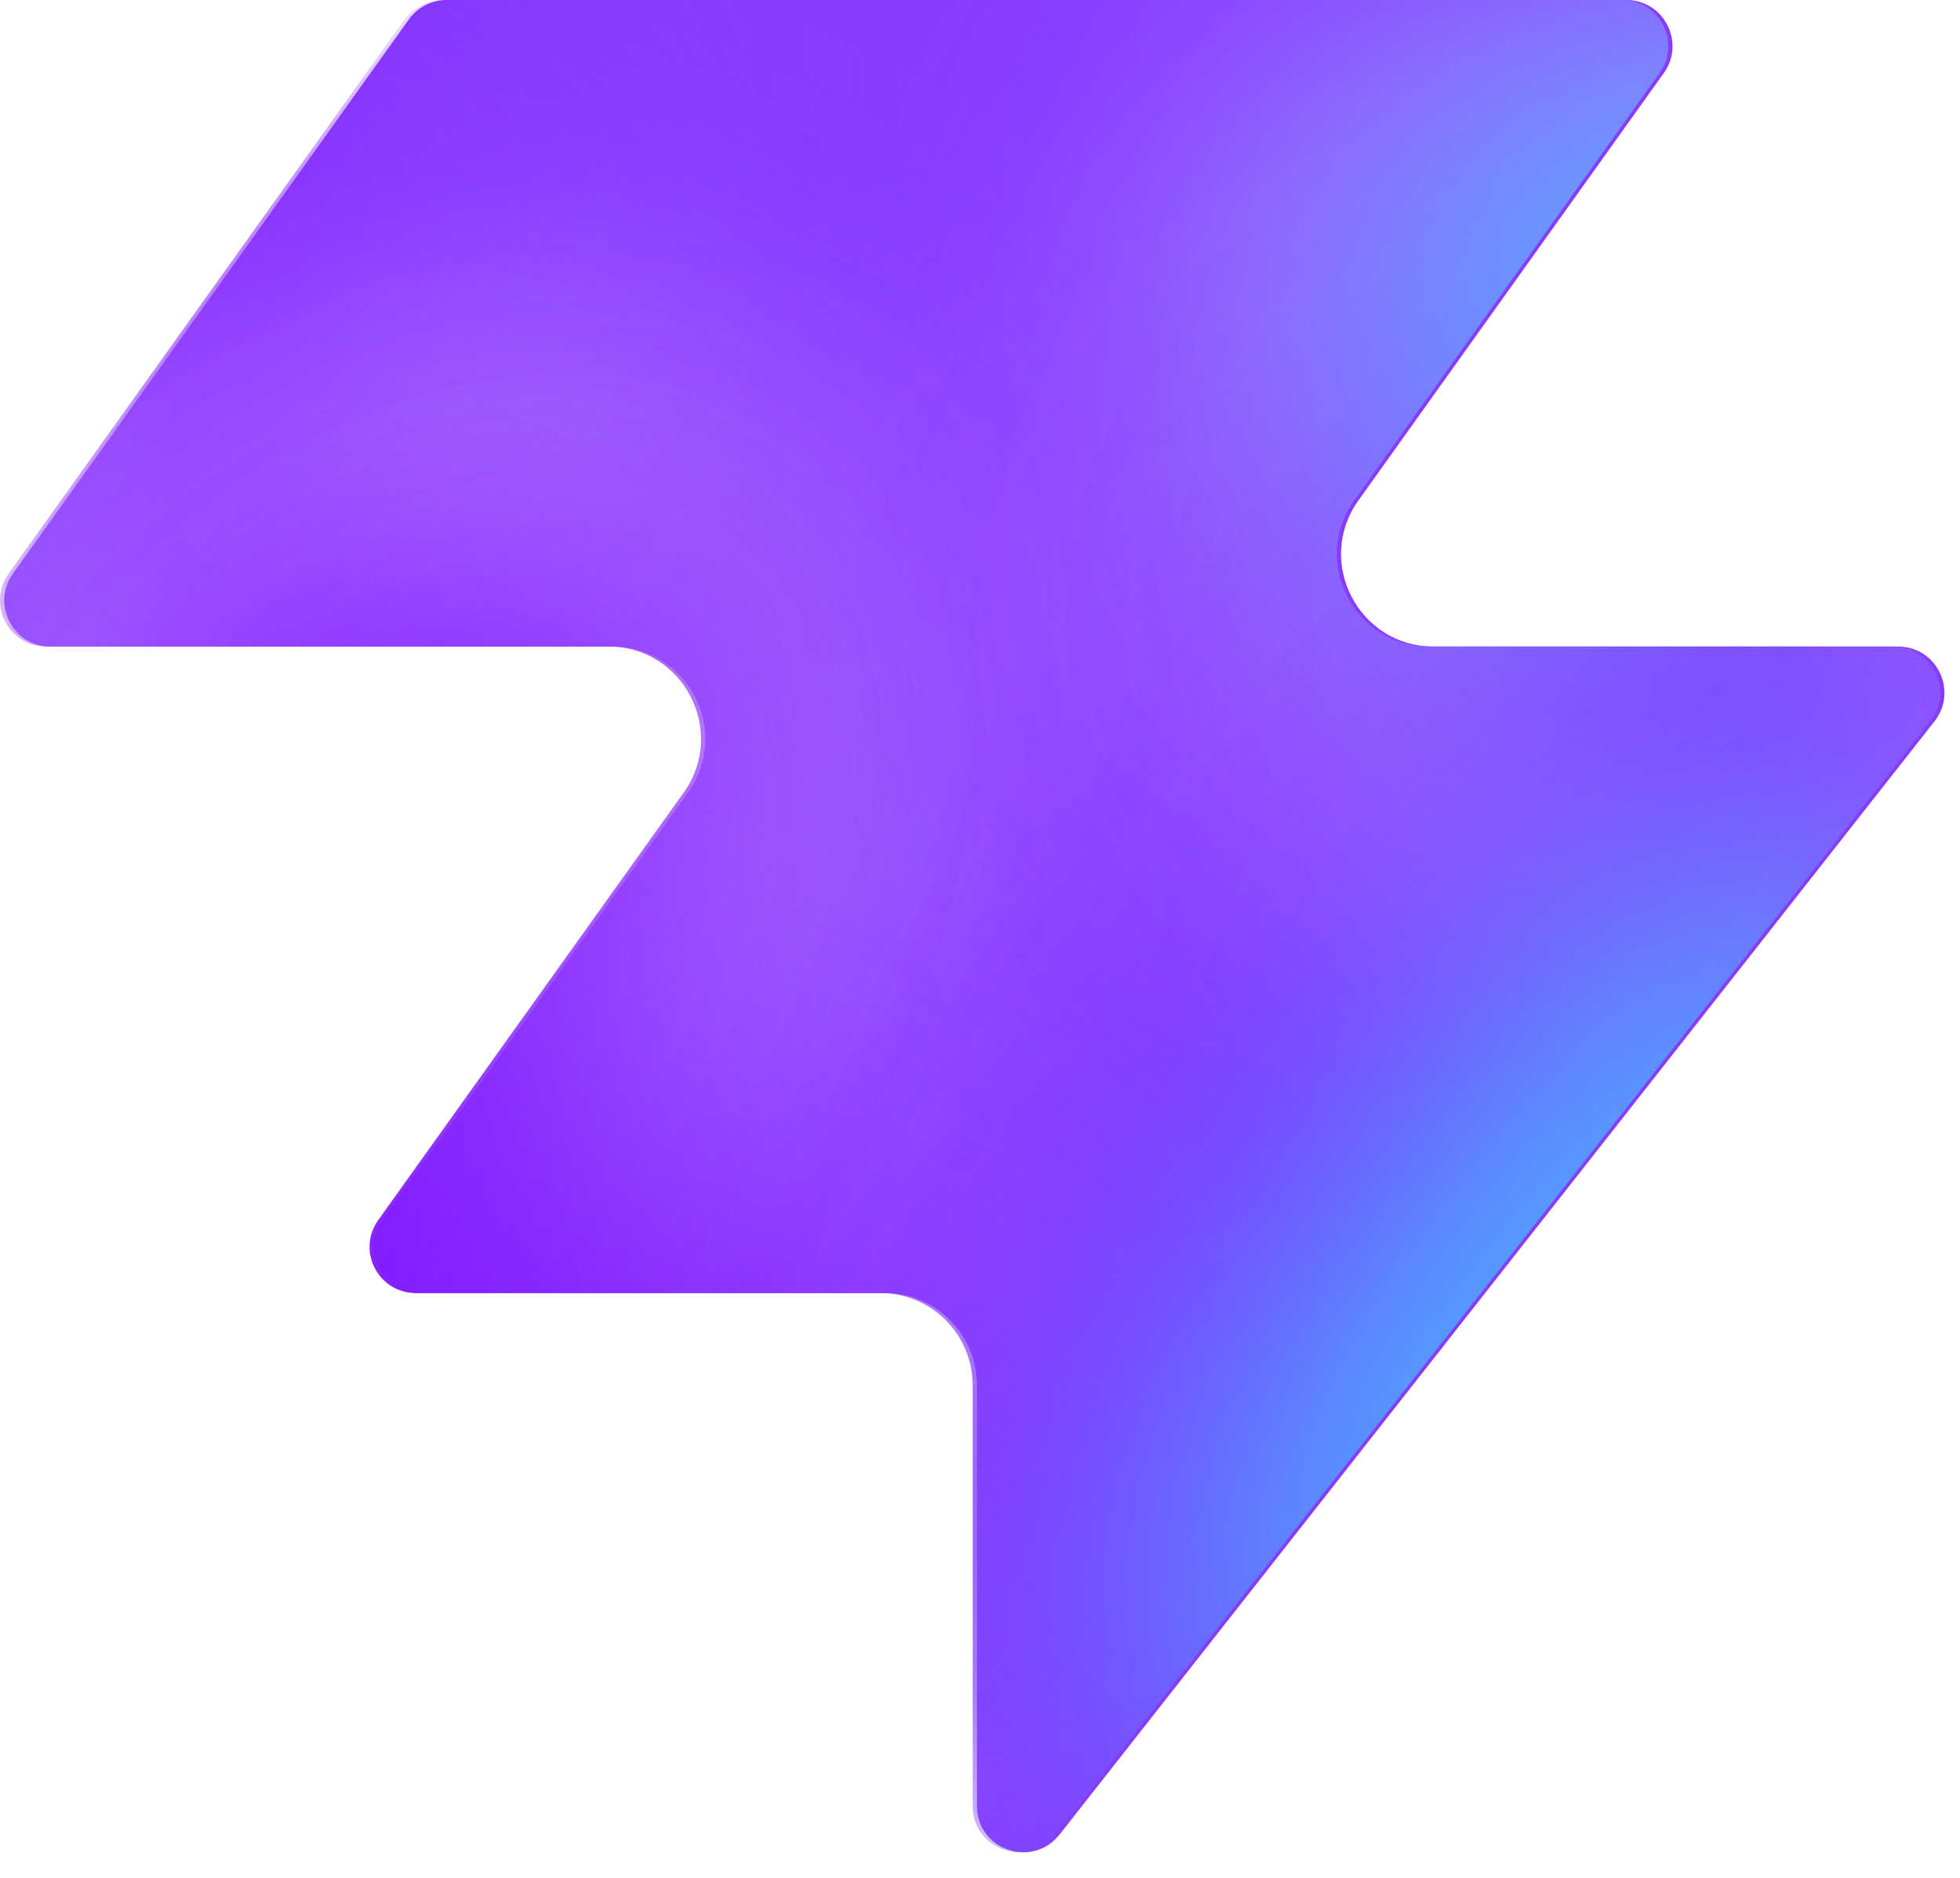
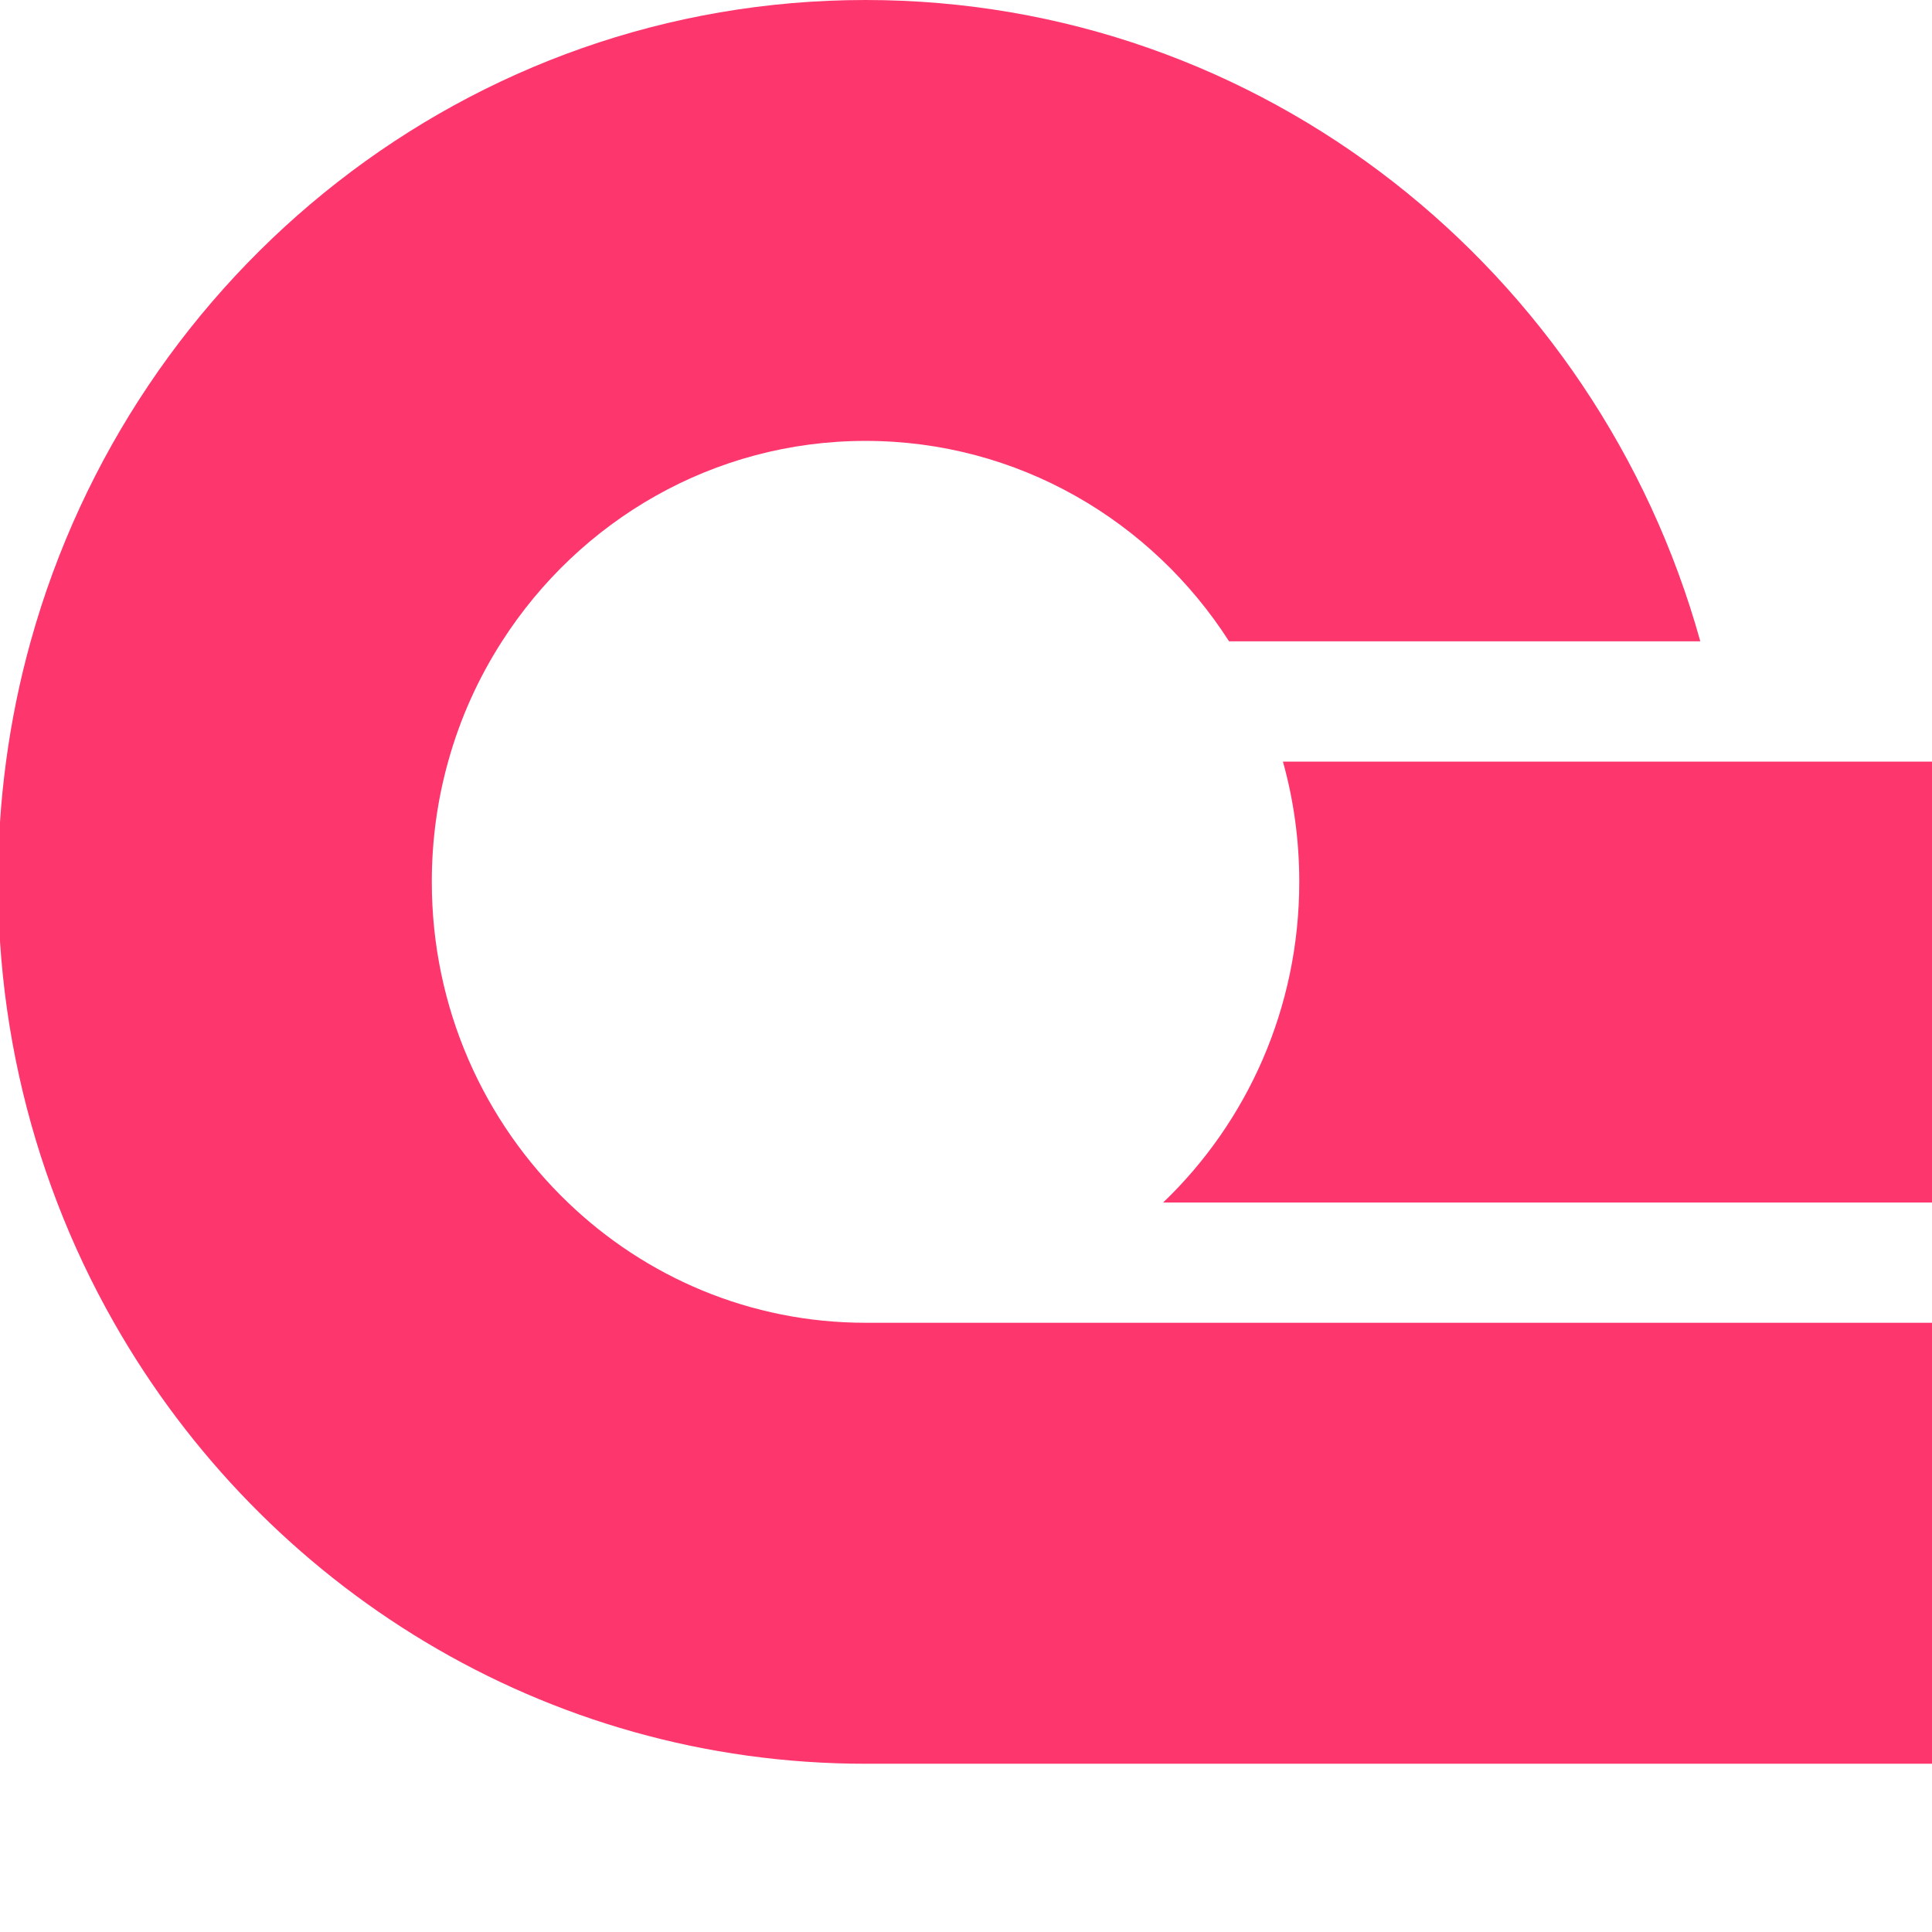
- <svg xmlns="http://www.w3.org/2000/svg" width="48" height="46" fill="none" viewBox="0 0 48 46">
-   <path fill="#863bff" d="M25.946 44.938c-.664.845-2.021.375-2.021-.698V33.937a2.26 2.26 0 0 0-2.262-2.262H10.287c-.92 0-1.456-1.04-.92-1.788l7.48-10.471c1.07-1.497 0-3.578-1.842-3.578H1.237c-.92 0-1.456-1.04-.92-1.788L10.013.474c.214-.297.556-.474.92-.474h28.894c.92 0 1.456 1.04.92 1.788l-7.48 10.471c-1.07 1.498 0 3.579 1.842 3.579h11.377c.943 0 1.473 1.088.89 1.83L25.947 44.94z" style="fill:#863bff;fill:color(display-p3 .525 .23 1);fill-opacity:1" />
-   <mask id="a" width="48" height="46" x="0" y="0" maskUnits="userSpaceOnUse" style="mask-type:alpha">
-     <path fill="#000" d="M25.842 44.938c-.664.844-2.021.375-2.021-.698V33.937a2.26 2.26 0 0 0-2.262-2.262H10.183c-.92 0-1.456-1.04-.92-1.788l7.48-10.471c1.07-1.498 0-3.579-1.842-3.579H1.133c-.92 0-1.456-1.04-.92-1.787L9.91.473c.214-.297.556-.474.92-.474h28.894c.92 0 1.456 1.04.92 1.788l-7.48 10.471c-1.07 1.498 0 3.578 1.842 3.578h11.377c.943 0 1.473 1.088.89 1.832L25.843 44.94z" style="fill:#000;fill-opacity:1" />
-   </mask>
-   <g mask="url(#a)">
-     <g filter="url(#b)">
-       <ellipse cx="5.508" cy="14.704" fill="#ede6ff" rx="5.508" ry="14.704" style="fill:#ede6ff;fill:color(display-p3 .927 .903 1);fill-opacity:1" transform="matrix(.00324 1 1 -.00324 -4.47 31.516)" />
-     </g>
-     <g filter="url(#c)">
-       <ellipse cx="10.399" cy="29.851" fill="#ede6ff" rx="10.399" ry="29.851" style="fill:#ede6ff;fill:color(display-p3 .927 .903 1);fill-opacity:1" transform="matrix(.00324 1 1 -.00324 -39.328 7.883)" />
-     </g>
-     <g filter="url(#d)">
-       <ellipse cx="5.508" cy="30.487" fill="#7e14ff" rx="5.508" ry="30.487" style="fill:#7e14ff;fill:color(display-p3 .492 .077 1);fill-opacity:1" transform="rotate(89.814 -25.913 -14.639)scale(1 -1)" />
-     </g>
-     <g filter="url(#e)">
-       <ellipse cx="5.508" cy="30.599" fill="#7e14ff" rx="5.508" ry="30.599" style="fill:#7e14ff;fill:color(display-p3 .492 .077 1);fill-opacity:1" transform="rotate(89.814 -32.644 -3.334)scale(1 -1)" />
-     </g>
-     <g filter="url(#f)">
-       <ellipse cx="5.508" cy="30.599" fill="#7e14ff" rx="5.508" ry="30.599" style="fill:#7e14ff;fill:color(display-p3 .492 .077 1);fill-opacity:1" transform="matrix(.00324 1 1 -.00324 -34.34 30.47)" />
-     </g>
-     <g filter="url(#g)">
-       <ellipse cx="14.072" cy="22.078" fill="#ede6ff" rx="14.072" ry="22.078" style="fill:#ede6ff;fill:color(display-p3 .927 .903 1);fill-opacity:1" transform="rotate(93.35 24.506 48.493)scale(-1 1)" />
-     </g>
-     <g filter="url(#h)">
-       <ellipse cx="3.47" cy="21.501" fill="#7e14ff" rx="3.47" ry="21.501" style="fill:#7e14ff;fill:color(display-p3 .492 .077 1);fill-opacity:1" transform="rotate(89.009 28.708 47.59)scale(-1 1)" />
-     </g>
-     <g filter="url(#i)">
-       <ellipse cx="3.47" cy="21.501" fill="#7e14ff" rx="3.47" ry="21.501" style="fill:#7e14ff;fill:color(display-p3 .492 .077 1);fill-opacity:1" transform="rotate(89.009 28.708 47.59)scale(-1 1)" />
-     </g>
-     <g filter="url(#j)">
-       <ellipse cx=".387" cy="8.972" fill="#7e14ff" rx="4.407" ry="29.108" style="fill:#7e14ff;fill:color(display-p3 .492 .077 1);fill-opacity:1" transform="rotate(39.51 .387 8.972)" />
-     </g>
-     <g filter="url(#k)">
-       <ellipse cx="47.523" cy="-6.092" fill="#7e14ff" rx="4.407" ry="29.108" style="fill:#7e14ff;fill:color(display-p3 .492 .077 1);fill-opacity:1" transform="rotate(37.892 47.523 -6.092)" />
-     </g>
-     <g filter="url(#l)">
-       <ellipse cx="41.412" cy="6.333" fill="#47bfff" rx="5.971" ry="9.665" style="fill:#47bfff;fill:color(display-p3 .28 .748 1);fill-opacity:1" transform="rotate(37.892 41.412 6.333)" />
-     </g>
-     <g filter="url(#m)">
-       <ellipse cx="-1.879" cy="38.332" fill="#7e14ff" rx="4.407" ry="29.108" style="fill:#7e14ff;fill:color(display-p3 .492 .077 1);fill-opacity:1" transform="rotate(37.892 -1.88 38.332)" />
-     </g>
-     <g filter="url(#n)">
-       <ellipse cx="-1.879" cy="38.332" fill="#7e14ff" rx="4.407" ry="29.108" style="fill:#7e14ff;fill:color(display-p3 .492 .077 1);fill-opacity:1" transform="rotate(37.892 -1.88 38.332)" />
-     </g>
-     <g filter="url(#o)">
-       <ellipse cx="35.651" cy="29.907" fill="#7e14ff" rx="4.407" ry="29.108" style="fill:#7e14ff;fill:color(display-p3 .492 .077 1);fill-opacity:1" transform="rotate(37.892 35.651 29.907)" />
-     </g>
-     <g filter="url(#p)">
-       <ellipse cx="38.418" cy="32.4" fill="#47bfff" rx="5.971" ry="15.297" style="fill:#47bfff;fill:color(display-p3 .28 .748 1);fill-opacity:1" transform="rotate(37.892 38.418 32.4)" />
-     </g>
-   </g>
-   <defs>
-     <filter id="b" width="60.045" height="41.654" x="-19.77" y="16.149" color-interpolation-filters="sRGB" filterUnits="userSpaceOnUse">
-       <feFlood flood-opacity="0" result="BackgroundImageFix" />
-       <feBlend in="SourceGraphic" in2="BackgroundImageFix" result="shape" />
-       <feGaussianBlur result="effect1_foregroundBlur_2002_17158" stdDeviation="7.659" />
-     </filter>
-     <filter id="c" width="90.34" height="51.437" x="-54.613" y="-7.533" color-interpolation-filters="sRGB" filterUnits="userSpaceOnUse">
-       <feFlood flood-opacity="0" result="BackgroundImageFix" />
-       <feBlend in="SourceGraphic" in2="BackgroundImageFix" result="shape" />
-       <feGaussianBlur result="effect1_foregroundBlur_2002_17158" stdDeviation="7.659" />
-     </filter>
-     <filter id="d" width="79.355" height="29.4" x="-49.64" y="2.03" color-interpolation-filters="sRGB" filterUnits="userSpaceOnUse">
-       <feFlood flood-opacity="0" result="BackgroundImageFix" />
-       <feBlend in="SourceGraphic" in2="BackgroundImageFix" result="shape" />
-       <feGaussianBlur result="effect1_foregroundBlur_2002_17158" stdDeviation="4.596" />
-     </filter>
-     <filter id="e" width="79.579" height="29.4" x="-45.045" y="20.029" color-interpolation-filters="sRGB" filterUnits="userSpaceOnUse">
-       <feFlood flood-opacity="0" result="BackgroundImageFix" />
-       <feBlend in="SourceGraphic" in2="BackgroundImageFix" result="shape" />
-       <feGaussianBlur result="effect1_foregroundBlur_2002_17158" stdDeviation="4.596" />
-     </filter>
-     <filter id="f" width="79.579" height="29.4" x="-43.513" y="21.178" color-interpolation-filters="sRGB" filterUnits="userSpaceOnUse">
-       <feFlood flood-opacity="0" result="BackgroundImageFix" />
-       <feBlend in="SourceGraphic" in2="BackgroundImageFix" result="shape" />
-       <feGaussianBlur result="effect1_foregroundBlur_2002_17158" stdDeviation="4.596" />
-     </filter>
-     <filter id="g" width="74.749" height="58.852" x="15.756" y="-17.901" color-interpolation-filters="sRGB" filterUnits="userSpaceOnUse">
-       <feFlood flood-opacity="0" result="BackgroundImageFix" />
-       <feBlend in="SourceGraphic" in2="BackgroundImageFix" result="shape" />
-       <feGaussianBlur result="effect1_foregroundBlur_2002_17158" stdDeviation="7.659" />
-     </filter>
-     <filter id="h" width="61.377" height="25.362" x="23.548" y="2.284" color-interpolation-filters="sRGB" filterUnits="userSpaceOnUse">
-       <feFlood flood-opacity="0" result="BackgroundImageFix" />
-       <feBlend in="SourceGraphic" in2="BackgroundImageFix" result="shape" />
-       <feGaussianBlur result="effect1_foregroundBlur_2002_17158" stdDeviation="4.596" />
-     </filter>
-     <filter id="i" width="61.377" height="25.362" x="23.548" y="2.284" color-interpolation-filters="sRGB" filterUnits="userSpaceOnUse">
-       <feFlood flood-opacity="0" result="BackgroundImageFix" />
-       <feBlend in="SourceGraphic" in2="BackgroundImageFix" result="shape" />
-       <feGaussianBlur result="effect1_foregroundBlur_2002_17158" stdDeviation="4.596" />
-     </filter>
-     <filter id="j" width="56.045" height="63.649" x="-27.636" y="-22.853" color-interpolation-filters="sRGB" filterUnits="userSpaceOnUse">
-       <feFlood flood-opacity="0" result="BackgroundImageFix" />
-       <feBlend in="SourceGraphic" in2="BackgroundImageFix" result="shape" />
-       <feGaussianBlur result="effect1_foregroundBlur_2002_17158" stdDeviation="4.596" />
-     </filter>
-     <filter id="k" width="54.814" height="64.646" x="20.116" y="-38.415" color-interpolation-filters="sRGB" filterUnits="userSpaceOnUse">
-       <feFlood flood-opacity="0" result="BackgroundImageFix" />
-       <feBlend in="SourceGraphic" in2="BackgroundImageFix" result="shape" />
-       <feGaussianBlur result="effect1_foregroundBlur_2002_17158" stdDeviation="4.596" />
-     </filter>
-     <filter id="l" width="33.541" height="35.313" x="24.641" y="-11.323" color-interpolation-filters="sRGB" filterUnits="userSpaceOnUse">
-       <feFlood flood-opacity="0" result="BackgroundImageFix" />
-       <feBlend in="SourceGraphic" in2="BackgroundImageFix" result="shape" />
-       <feGaussianBlur result="effect1_foregroundBlur_2002_17158" stdDeviation="4.596" />
-     </filter>
-     <filter id="m" width="54.814" height="64.646" x="-29.286" y="6.009" color-interpolation-filters="sRGB" filterUnits="userSpaceOnUse">
-       <feFlood flood-opacity="0" result="BackgroundImageFix" />
-       <feBlend in="SourceGraphic" in2="BackgroundImageFix" result="shape" />
-       <feGaussianBlur result="effect1_foregroundBlur_2002_17158" stdDeviation="4.596" />
-     </filter>
-     <filter id="n" width="54.814" height="64.646" x="-29.286" y="6.009" color-interpolation-filters="sRGB" filterUnits="userSpaceOnUse">
-       <feFlood flood-opacity="0" result="BackgroundImageFix" />
-       <feBlend in="SourceGraphic" in2="BackgroundImageFix" result="shape" />
-       <feGaussianBlur result="effect1_foregroundBlur_2002_17158" stdDeviation="4.596" />
-     </filter>
-     <filter id="o" width="54.814" height="64.646" x="8.244" y="-2.416" color-interpolation-filters="sRGB" filterUnits="userSpaceOnUse">
-       <feFlood flood-opacity="0" result="BackgroundImageFix" />
-       <feBlend in="SourceGraphic" in2="BackgroundImageFix" result="shape" />
-       <feGaussianBlur result="effect1_foregroundBlur_2002_17158" stdDeviation="4.596" />
-     </filter>
-     <filter id="p" width="39.409" height="43.623" x="18.713" y="10.588" color-interpolation-filters="sRGB" filterUnits="userSpaceOnUse">
-       <feFlood flood-opacity="0" result="BackgroundImageFix" />
-       <feBlend in="SourceGraphic" in2="BackgroundImageFix" result="shape" />
-       <feGaussianBlur result="effect1_foregroundBlur_2002_17158" stdDeviation="4.596" />
-     </filter>
-   </defs>
+ <svg xmlns="http://www.w3.org/2000/svg" width="24" height="24" viewBox="0 0 24 24" fill="none">
+   <path d="M24.443 16.432V21.91H10.752C6.763 21.91 3.28 19.707 1.417 16.432C1.146 15.956 0.909 15.457 0.71 14.938C0.32 13.922 0.074 12.832 0 11.695V10.214C0.016 9.961 0.042 9.709 0.075 9.461C0.143 8.951 0.246 8.452 0.381 7.967C1.66 3.369 5.819 0 10.752 0C15.685 0 19.843 3.369 21.122 7.967H15.268C14.307 6.468 12.644 5.477 10.752 5.477C8.86 5.477 7.197 6.468 6.236 7.967C5.943 8.423 5.715 8.925 5.567 9.461C5.434 9.936 5.364 10.437 5.364 10.955C5.364 12.525 6.013 13.94 7.055 14.938C8.02 15.865 9.321 16.432 10.752 16.432H24.443Z" fill="#FD366E" />
+   <path d="M24.443 9.461V14.938H14.449C15.491 13.94 16.14 12.525 16.14 10.955C16.14 10.437 16.07 9.936 15.937 9.461H24.443Z" fill="#FD366E" />
</svg>
